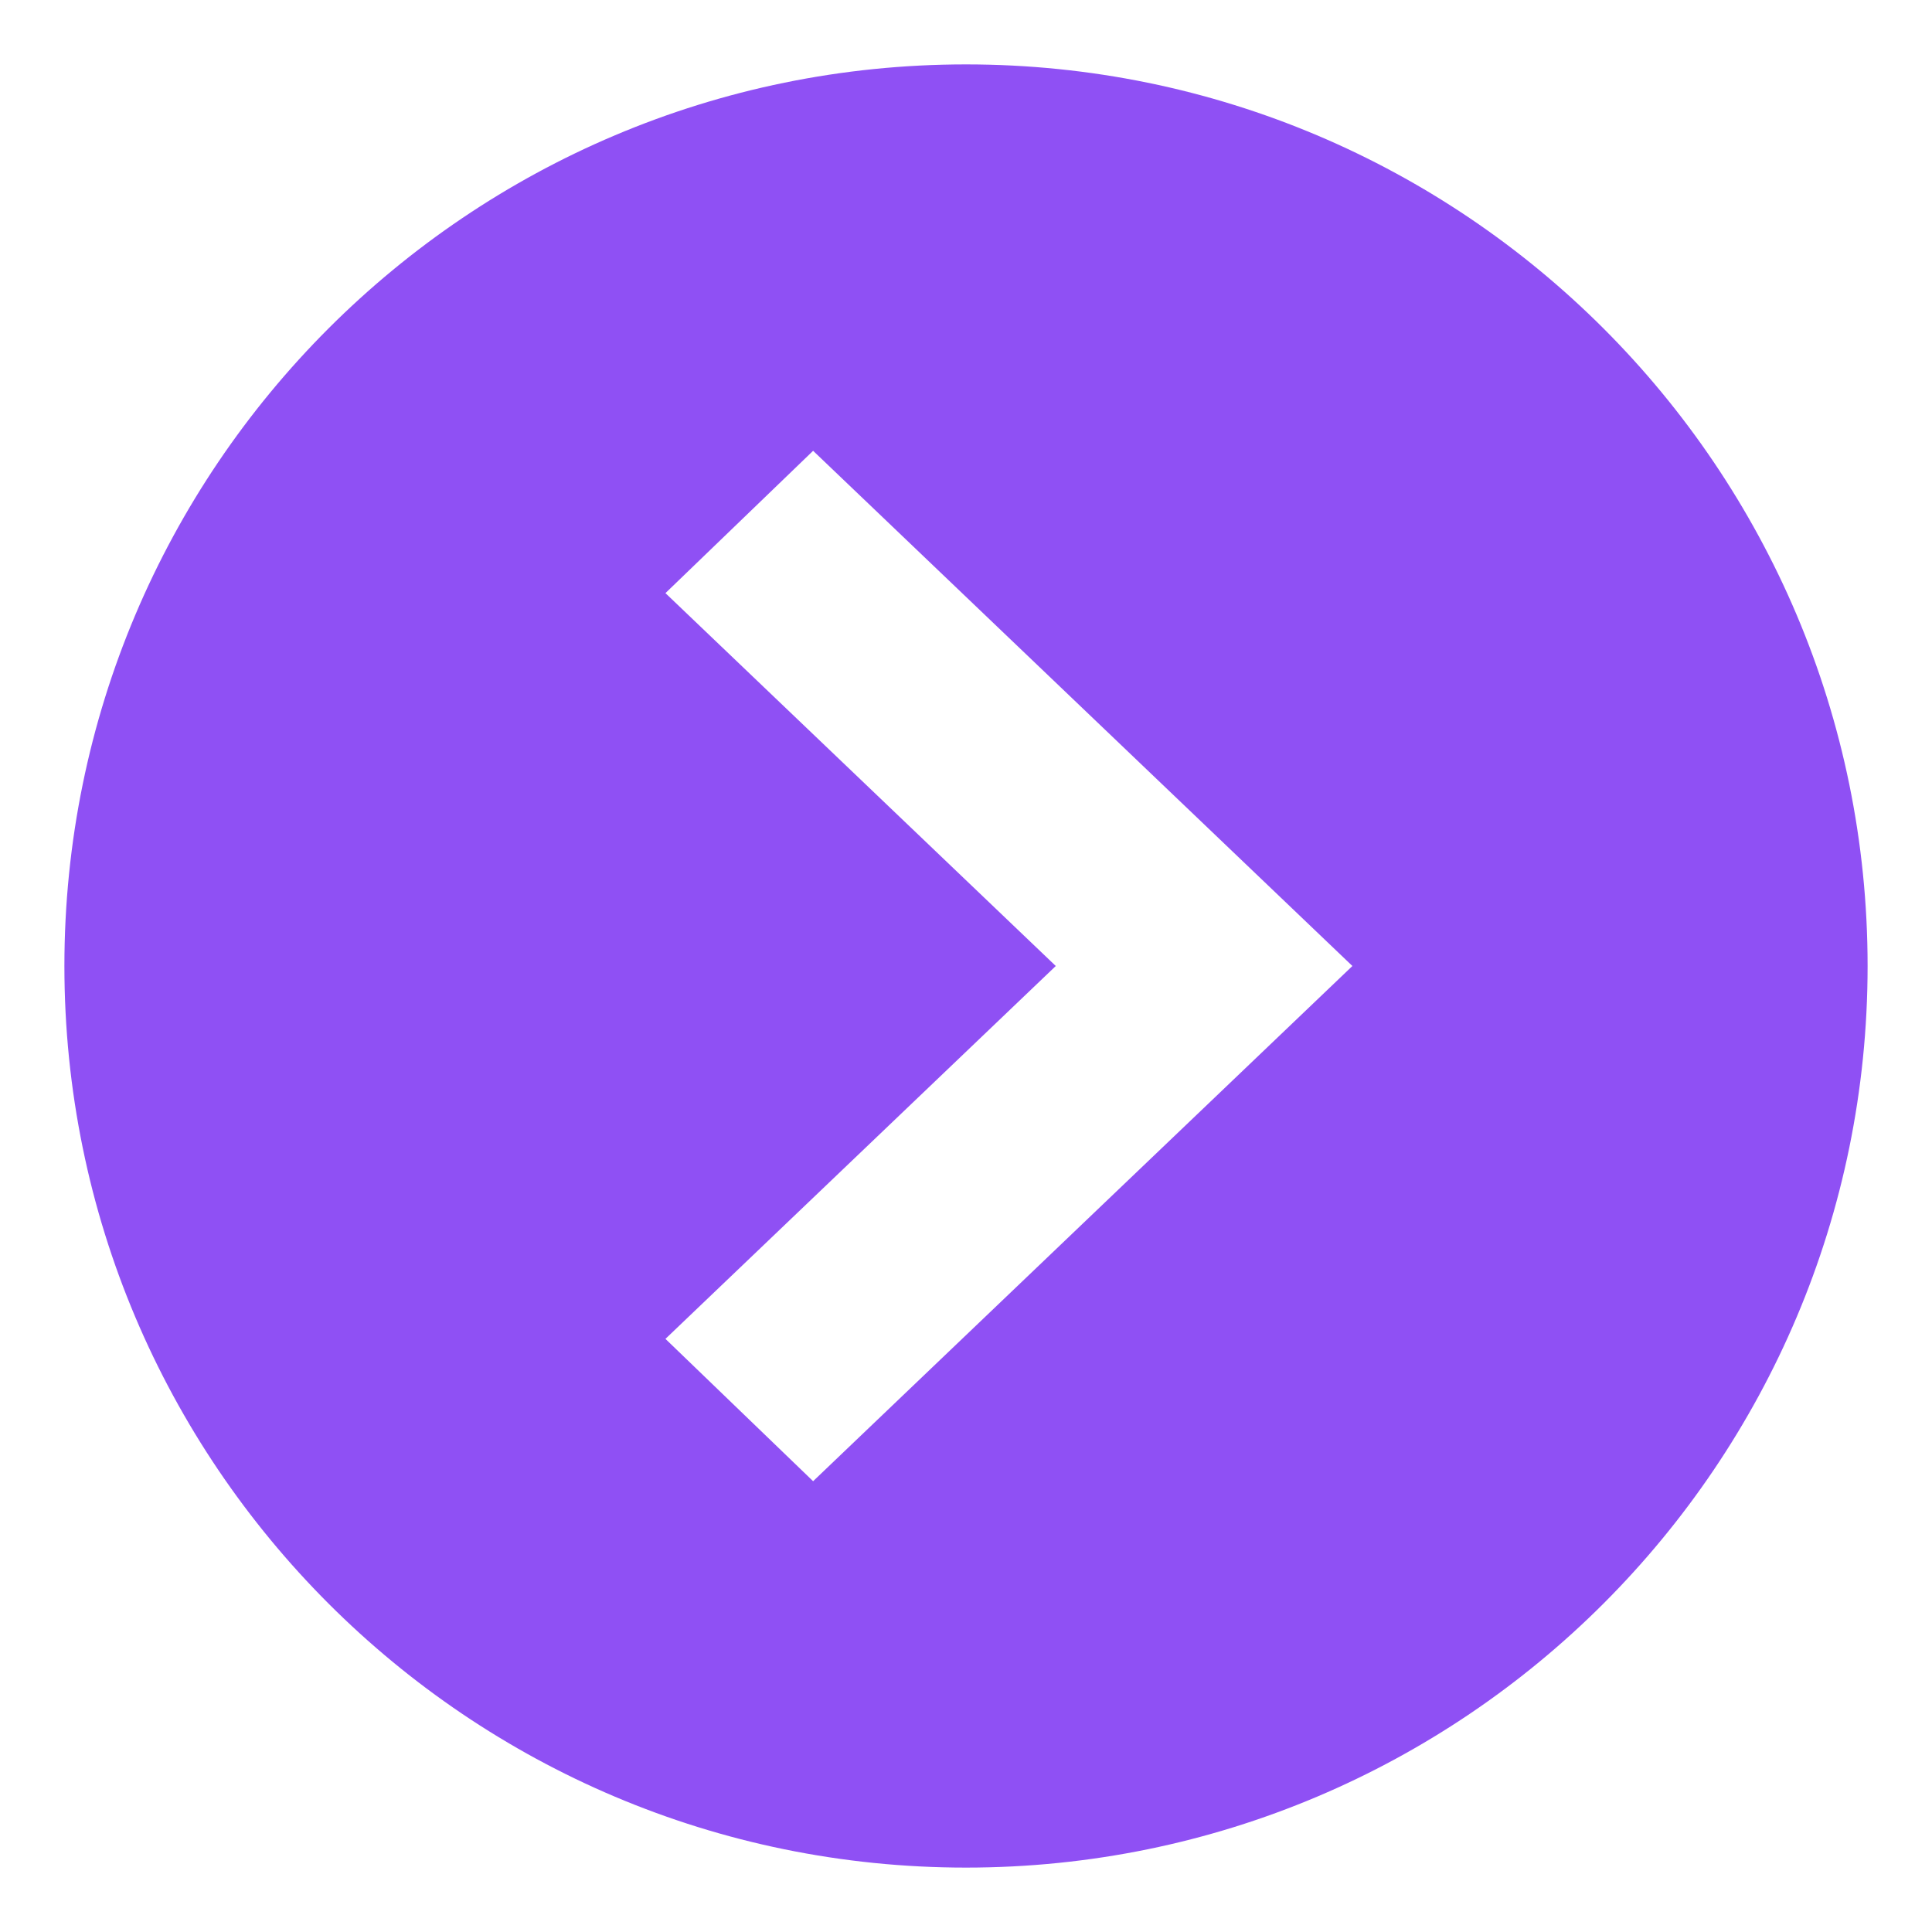
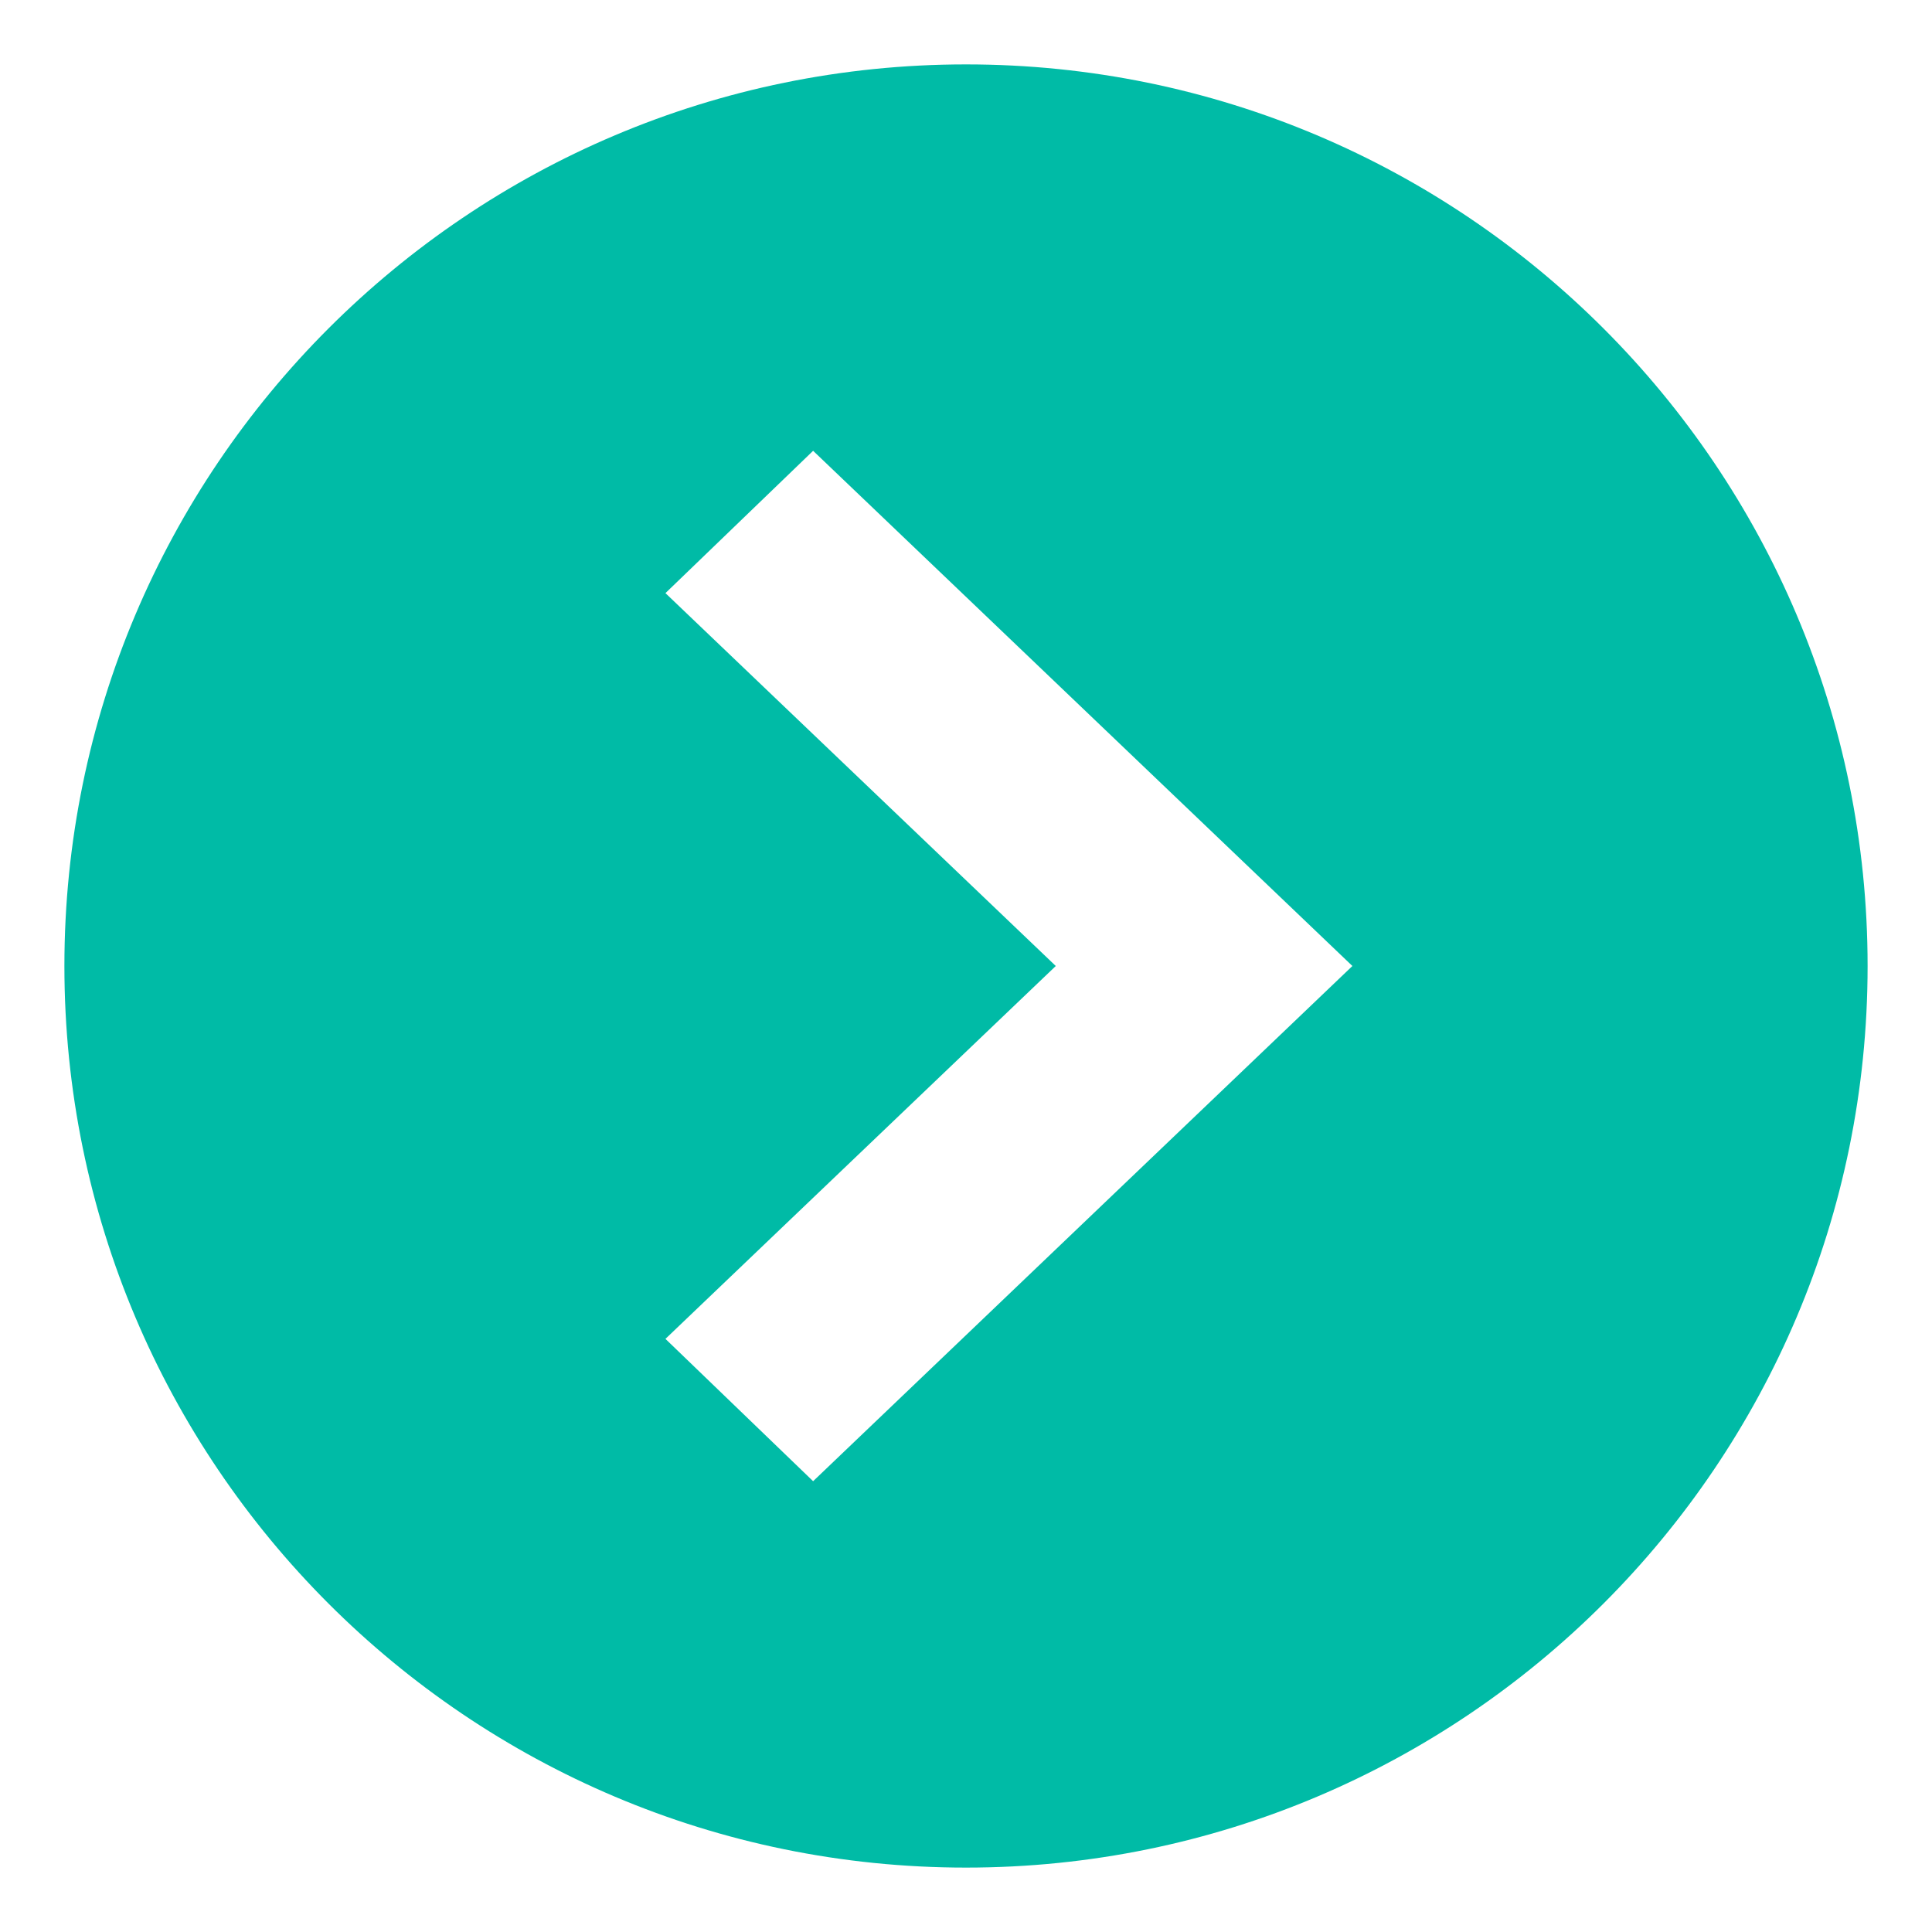
<svg xmlns="http://www.w3.org/2000/svg" width="30px" height="30px" viewBox="0 0 30 30" version="1.1">
  <g id="arrow-right" stroke="none" stroke-width="1" fill="none" fill-rule="evenodd">
-     <path d="M15,29 C7.268,29 1,22.732 1,15 C1,7.268 7.268,1 15,1 C22.732,1 29,7.268 29,15 C29,22.732 22.732,29 15,29 Z M17.374,7 L9,15 L17.374,23 L19.667,20.79 L13.606,15 L19.667,9.21 L17.374,7 Z" id="Combined-Shape-Copy" fill="#8F50F4" transform="translate(15, 15) scale(-1, 1) translate(-15, -15) " />
+     <path d="M15,29 C7.268,29 1,22.732 1,15 C1,7.268 7.268,1 15,1 C22.732,1 29,7.268 29,15 C29,22.732 22.732,29 15,29 Z M17.374,7 L9,15 L17.374,23 L19.667,20.79 L13.606,15 L19.667,9.21 L17.374,7 Z" id="Combined-Shape-Copy" fill="#00BBA6" transform="translate(15, 15) scale(-1, 1) translate(-15, -15) " />
  </g>
</svg>
